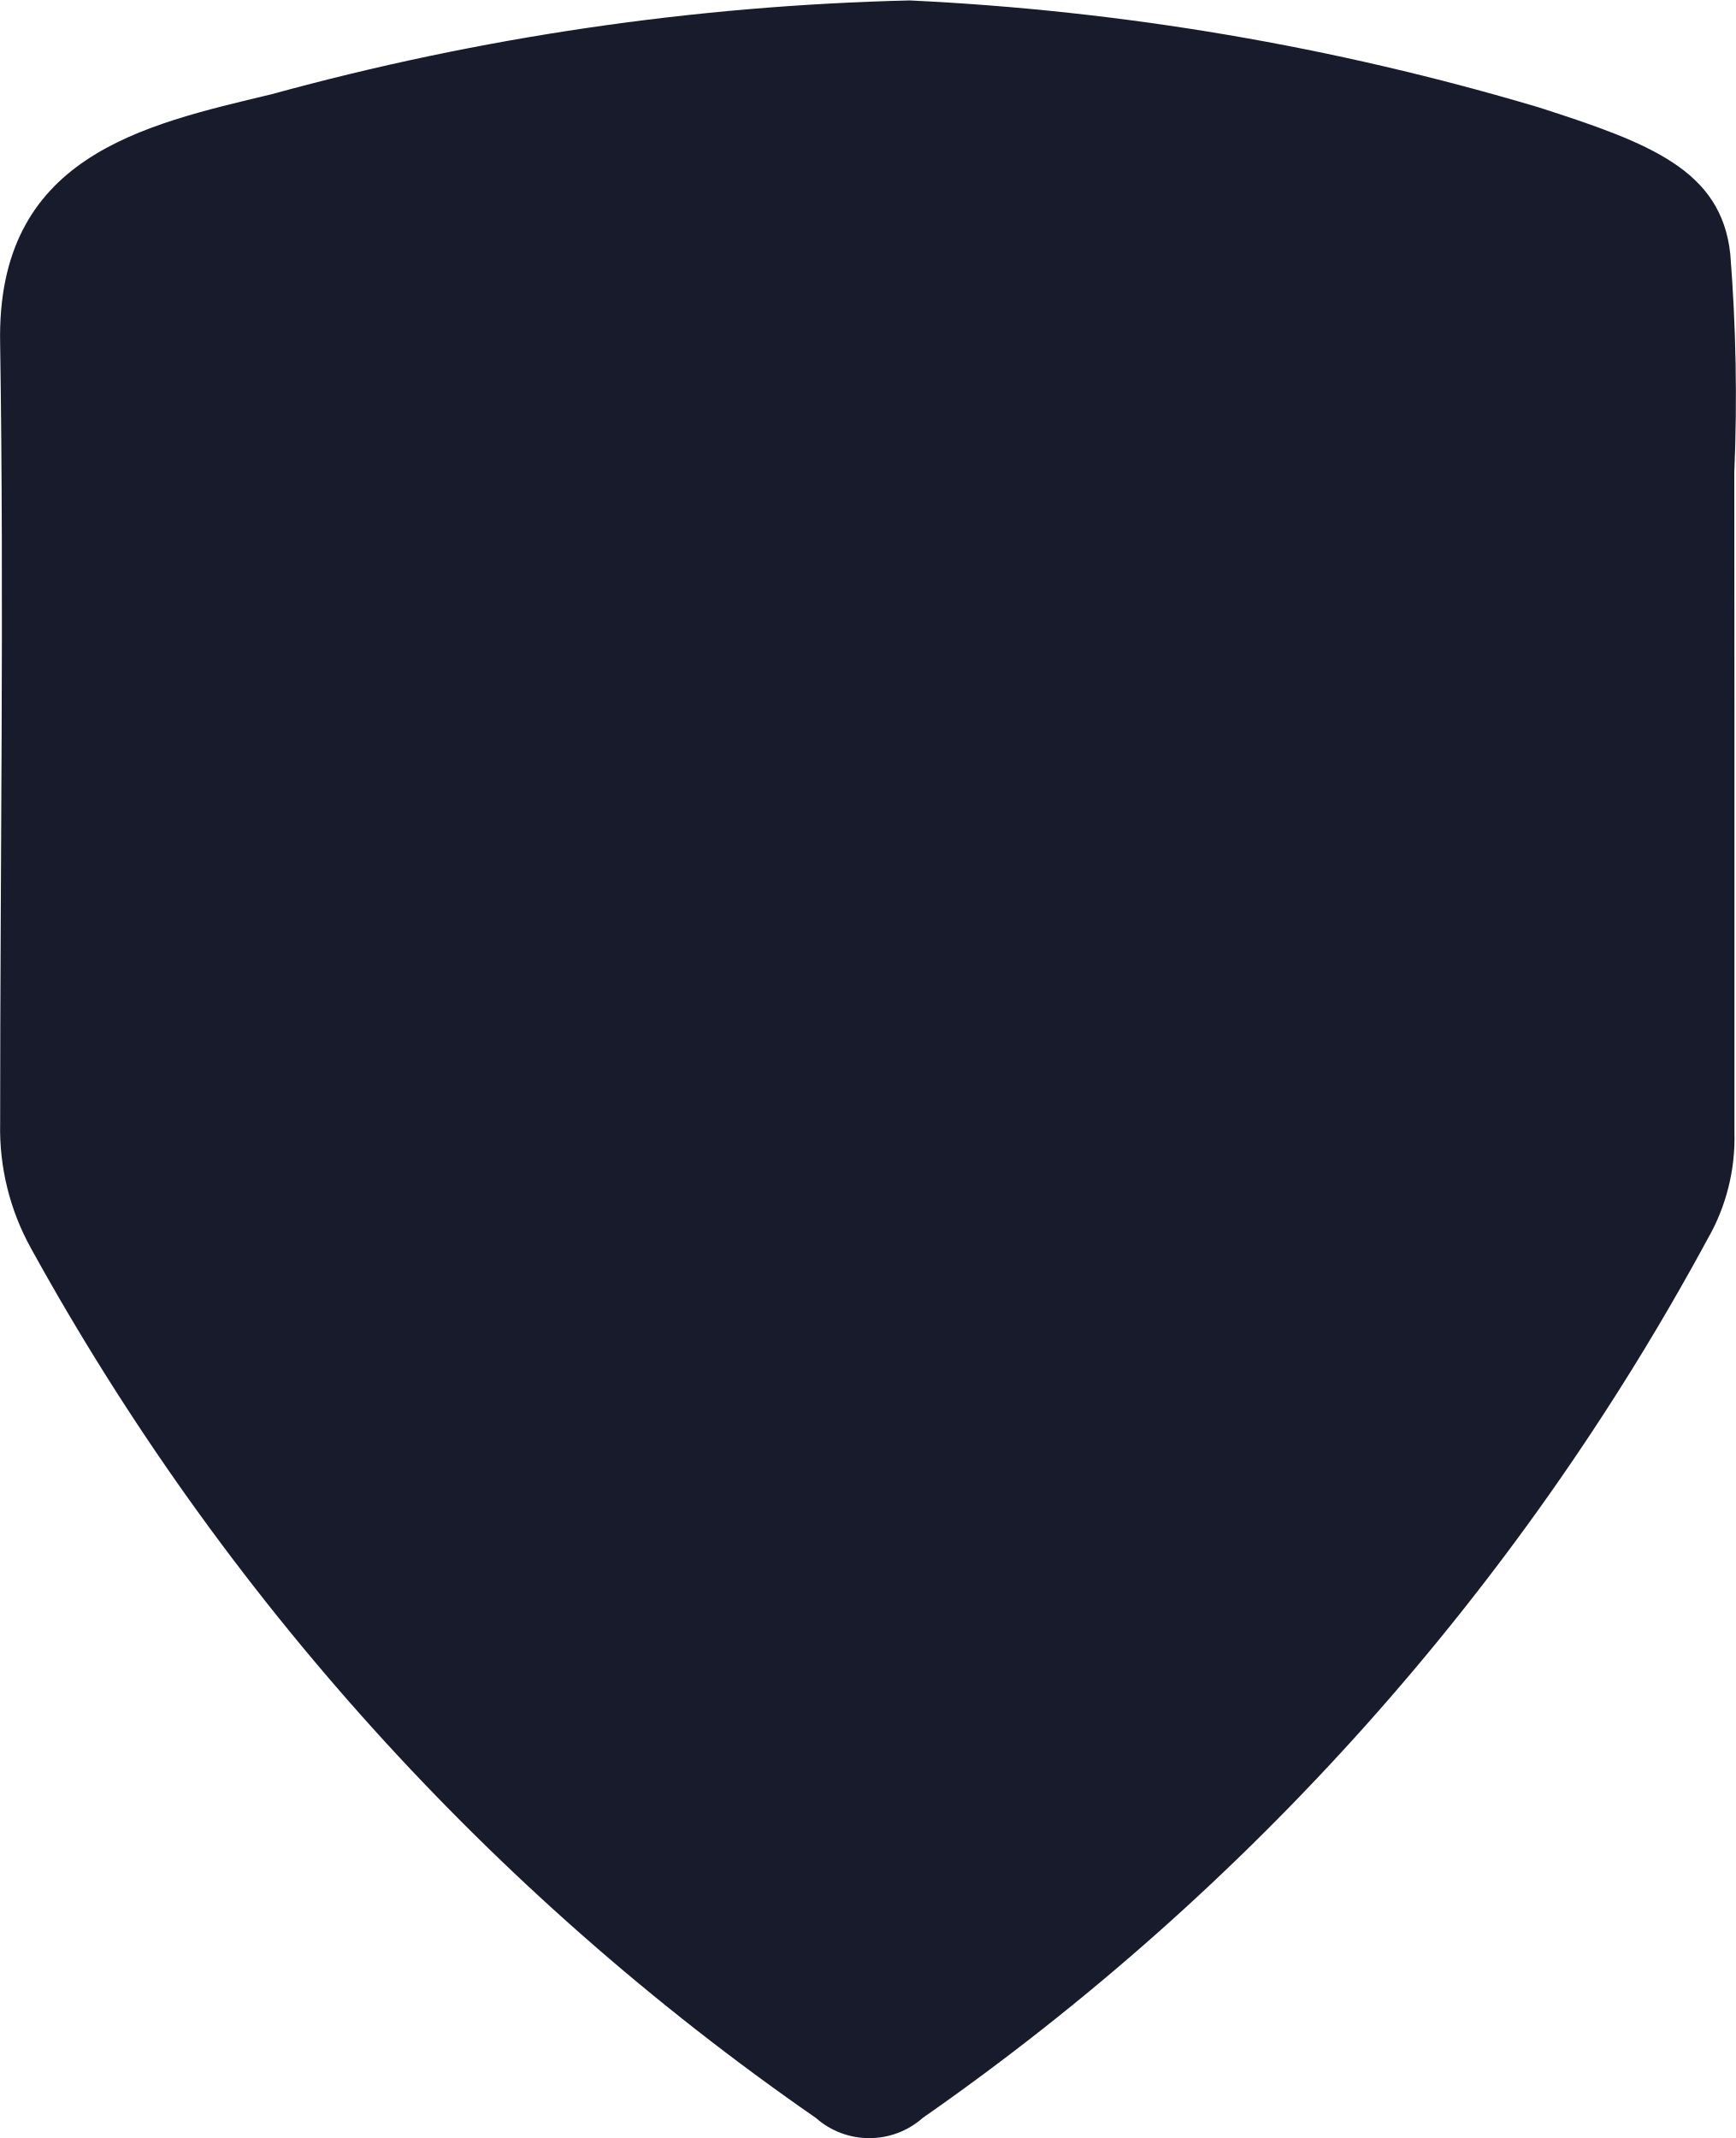
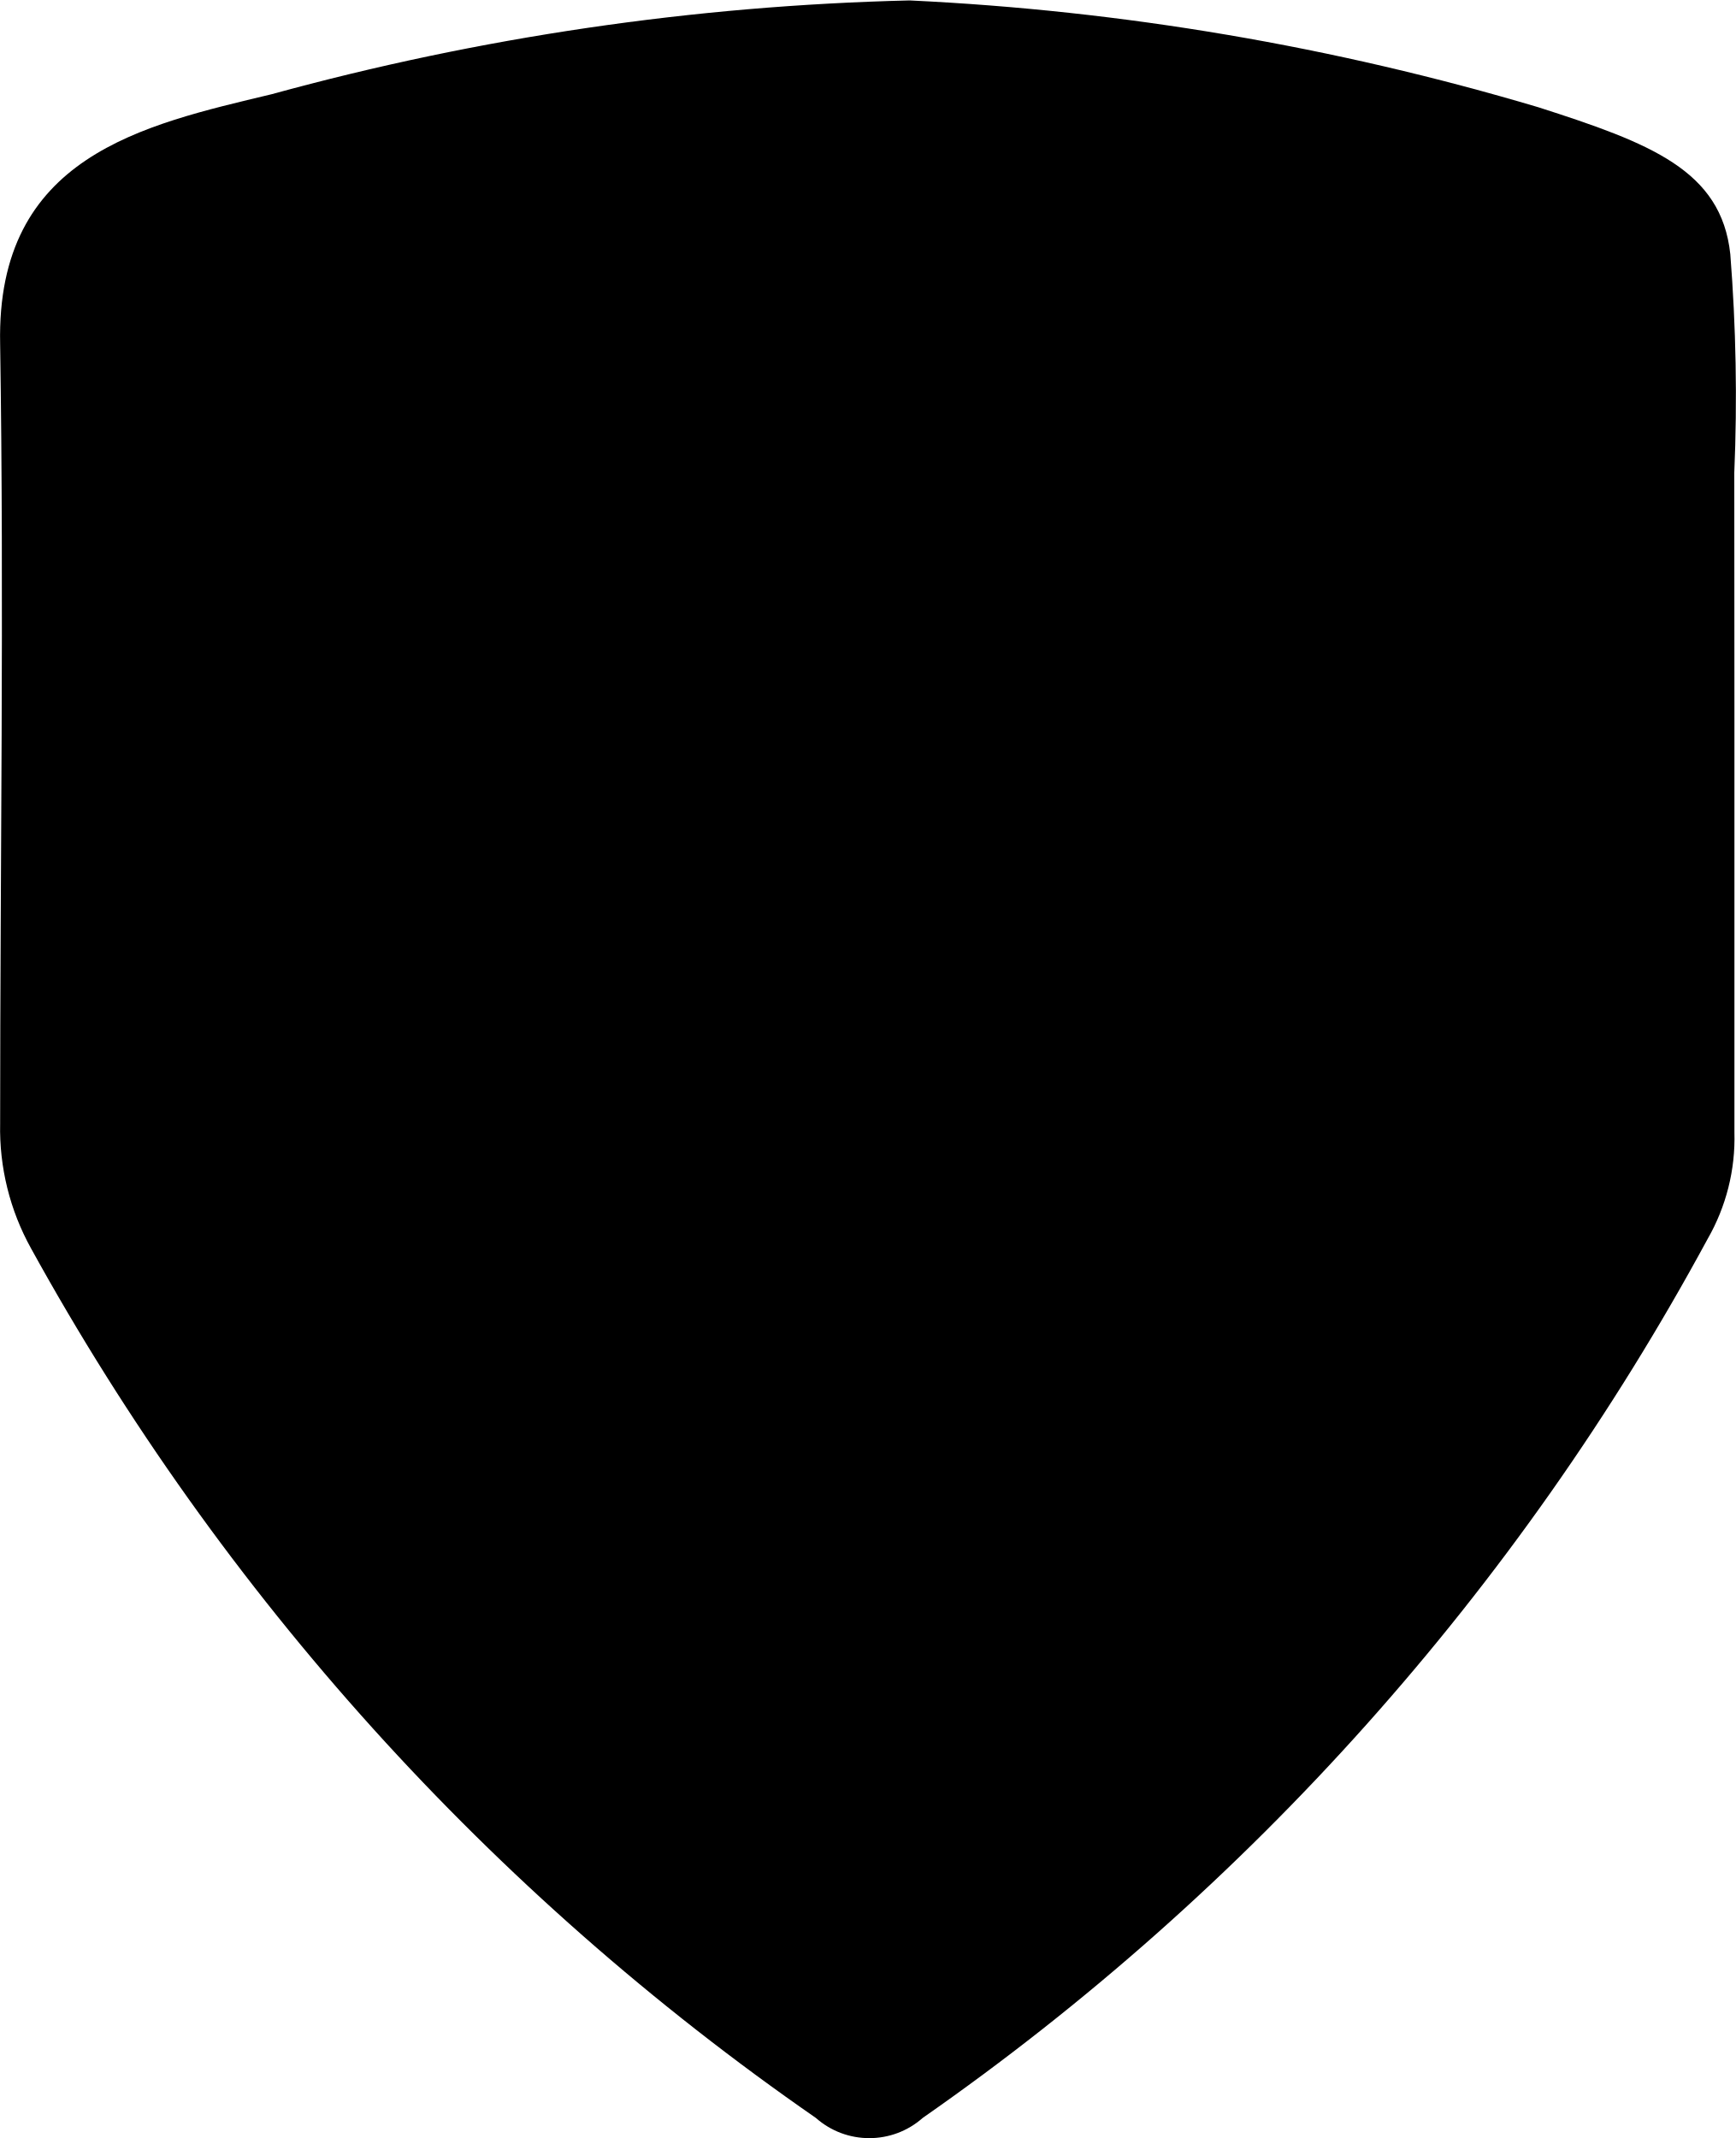
- <svg xmlns="http://www.w3.org/2000/svg" viewBox="0 0 12.178 15" fill="#181B2C">
+ <svg xmlns="http://www.w3.org/2000/svg" viewBox="0 0 12.178 15">
  <path d="M-457.739-52.063v2.907a1.422,1.422,0,0,1-.189.75,17.9,17.9,0,0,1-5.506,6.165.566.566,0,0,1-.75,0,17.967,17.967,0,0,1-5.506-6.1,1.729,1.729,0,0,1-.217-.876c0-1.814.028-3.657,0-5.471-.028-1.317,1-1.534,1.905-1.751a18.584,18.584,0,0,1,4.476-.658,18.553,18.553,0,0,1,4.413.75c.785.252,1.282.441,1.345,1.03a12.68,12.68,0,0,1,.028,1.534Z" transform="translate(469.908 57.1)" />
</svg>
